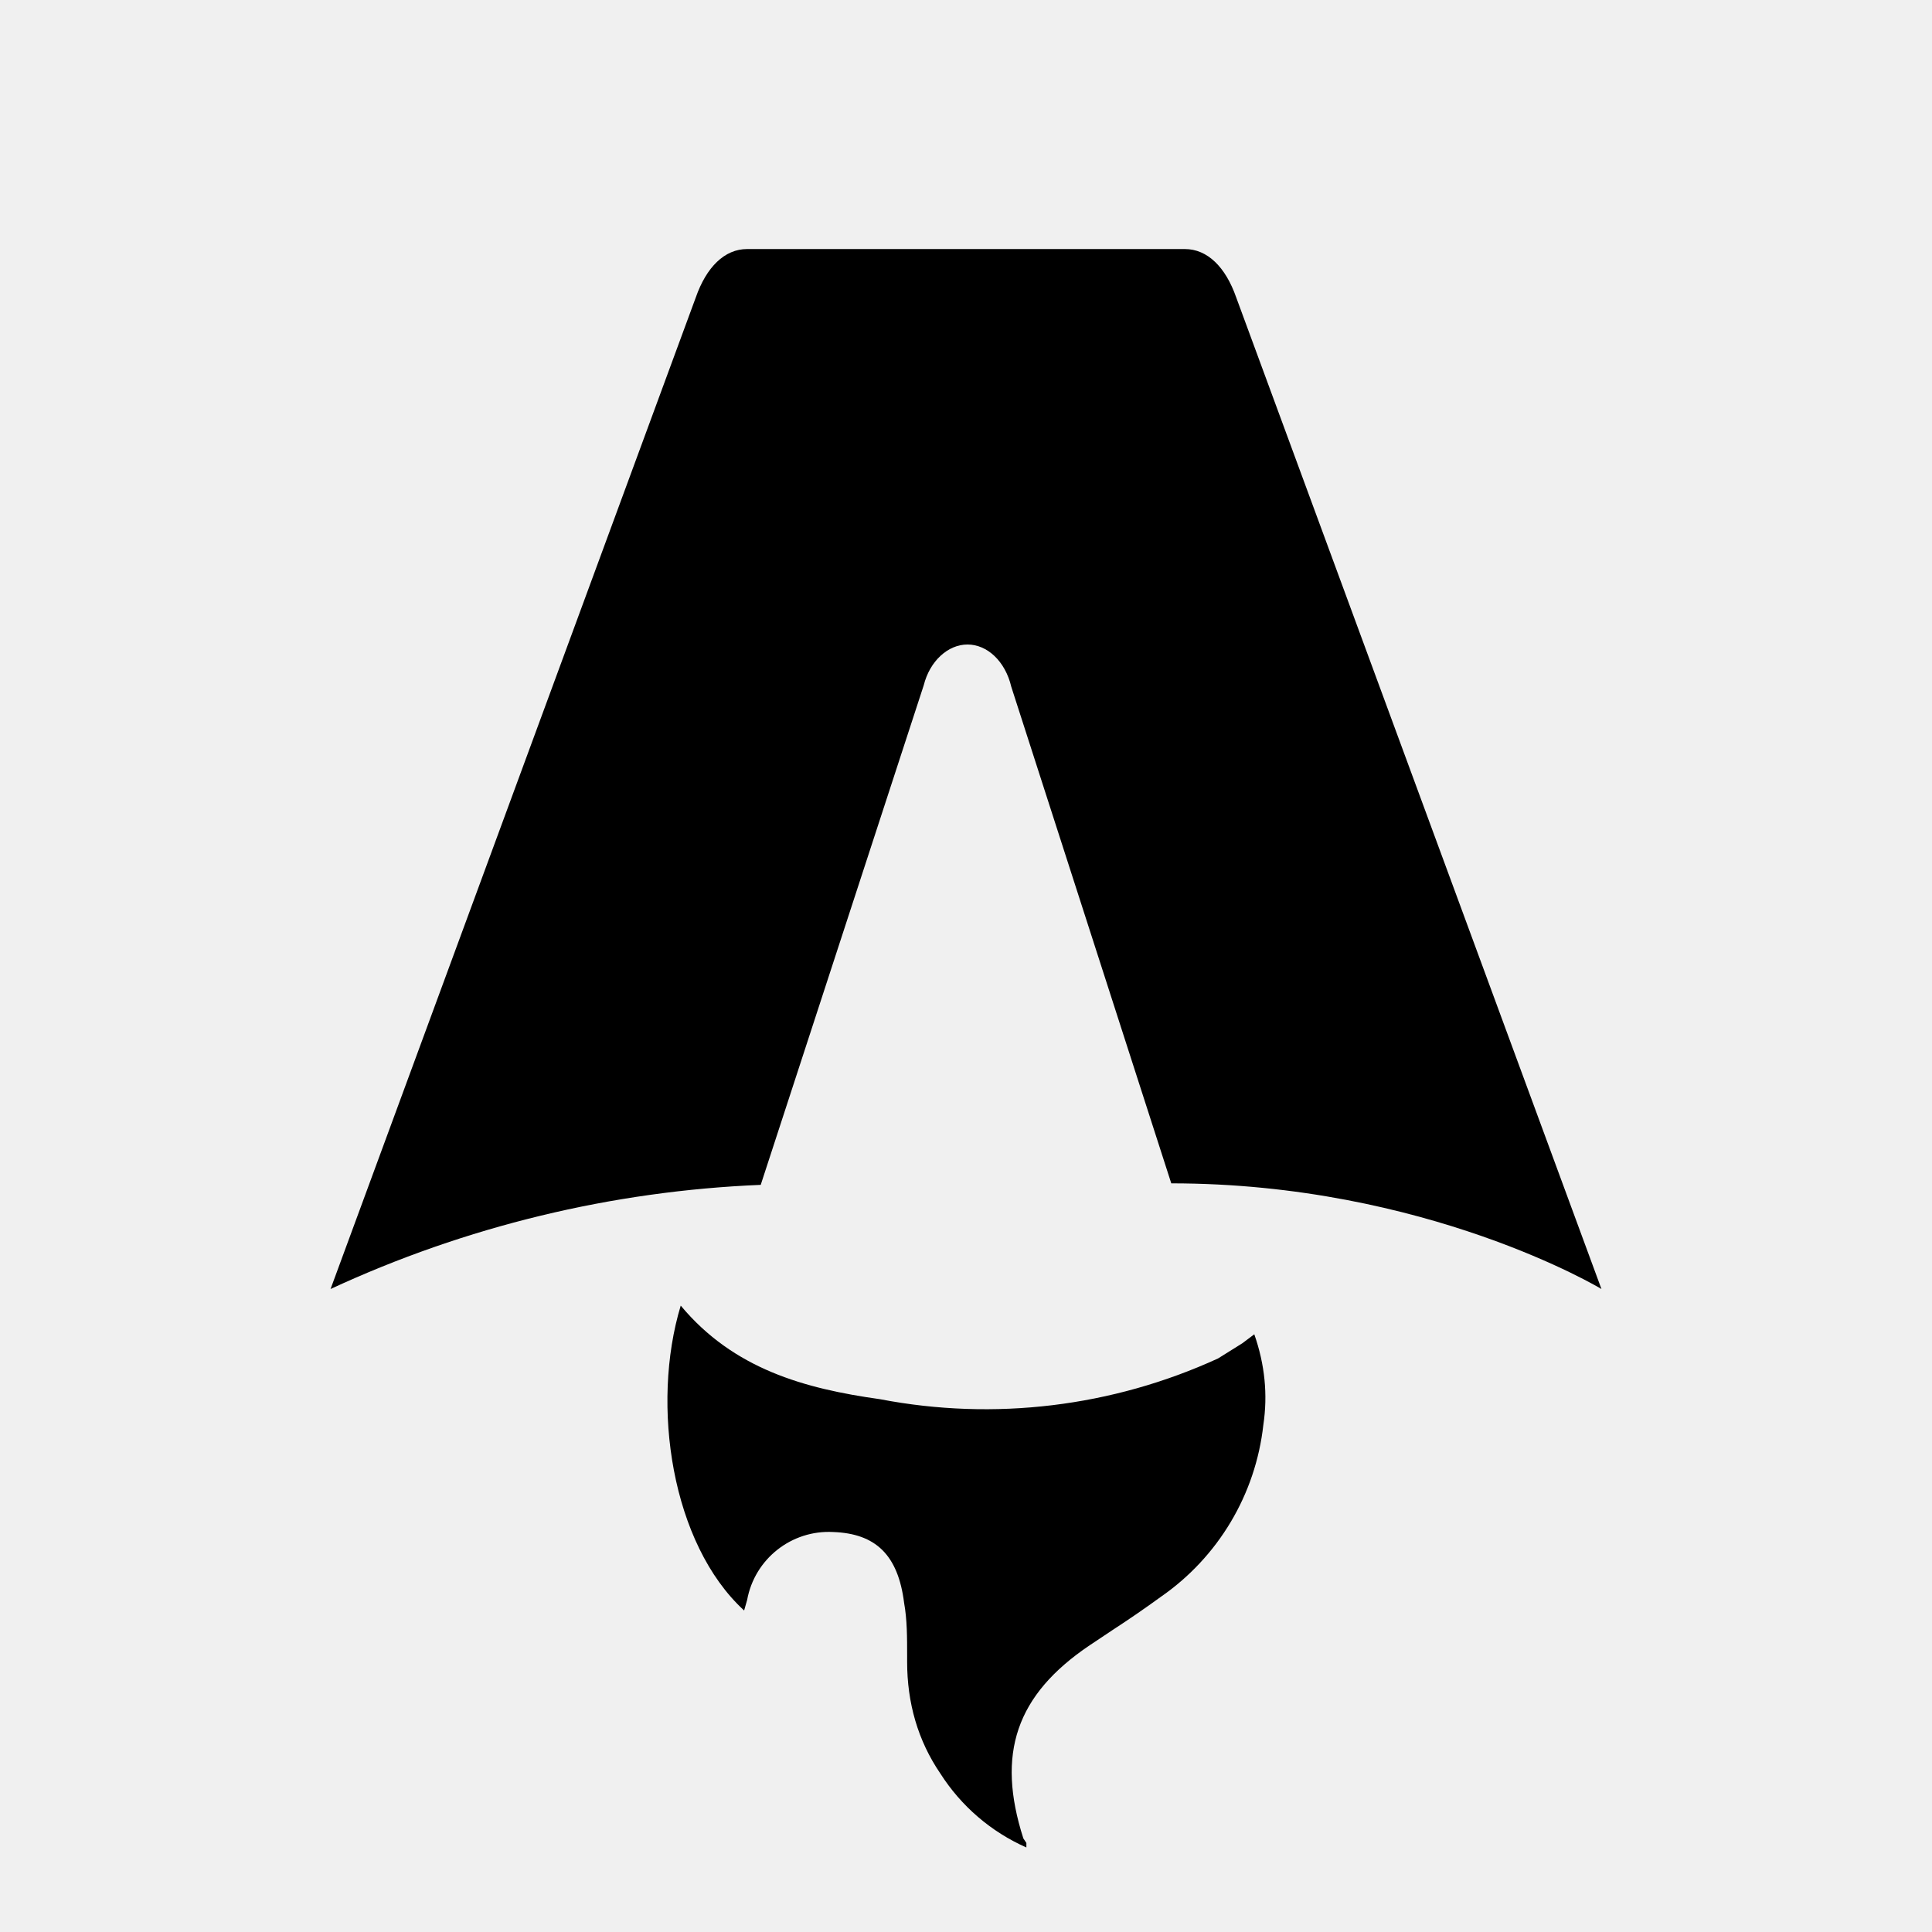
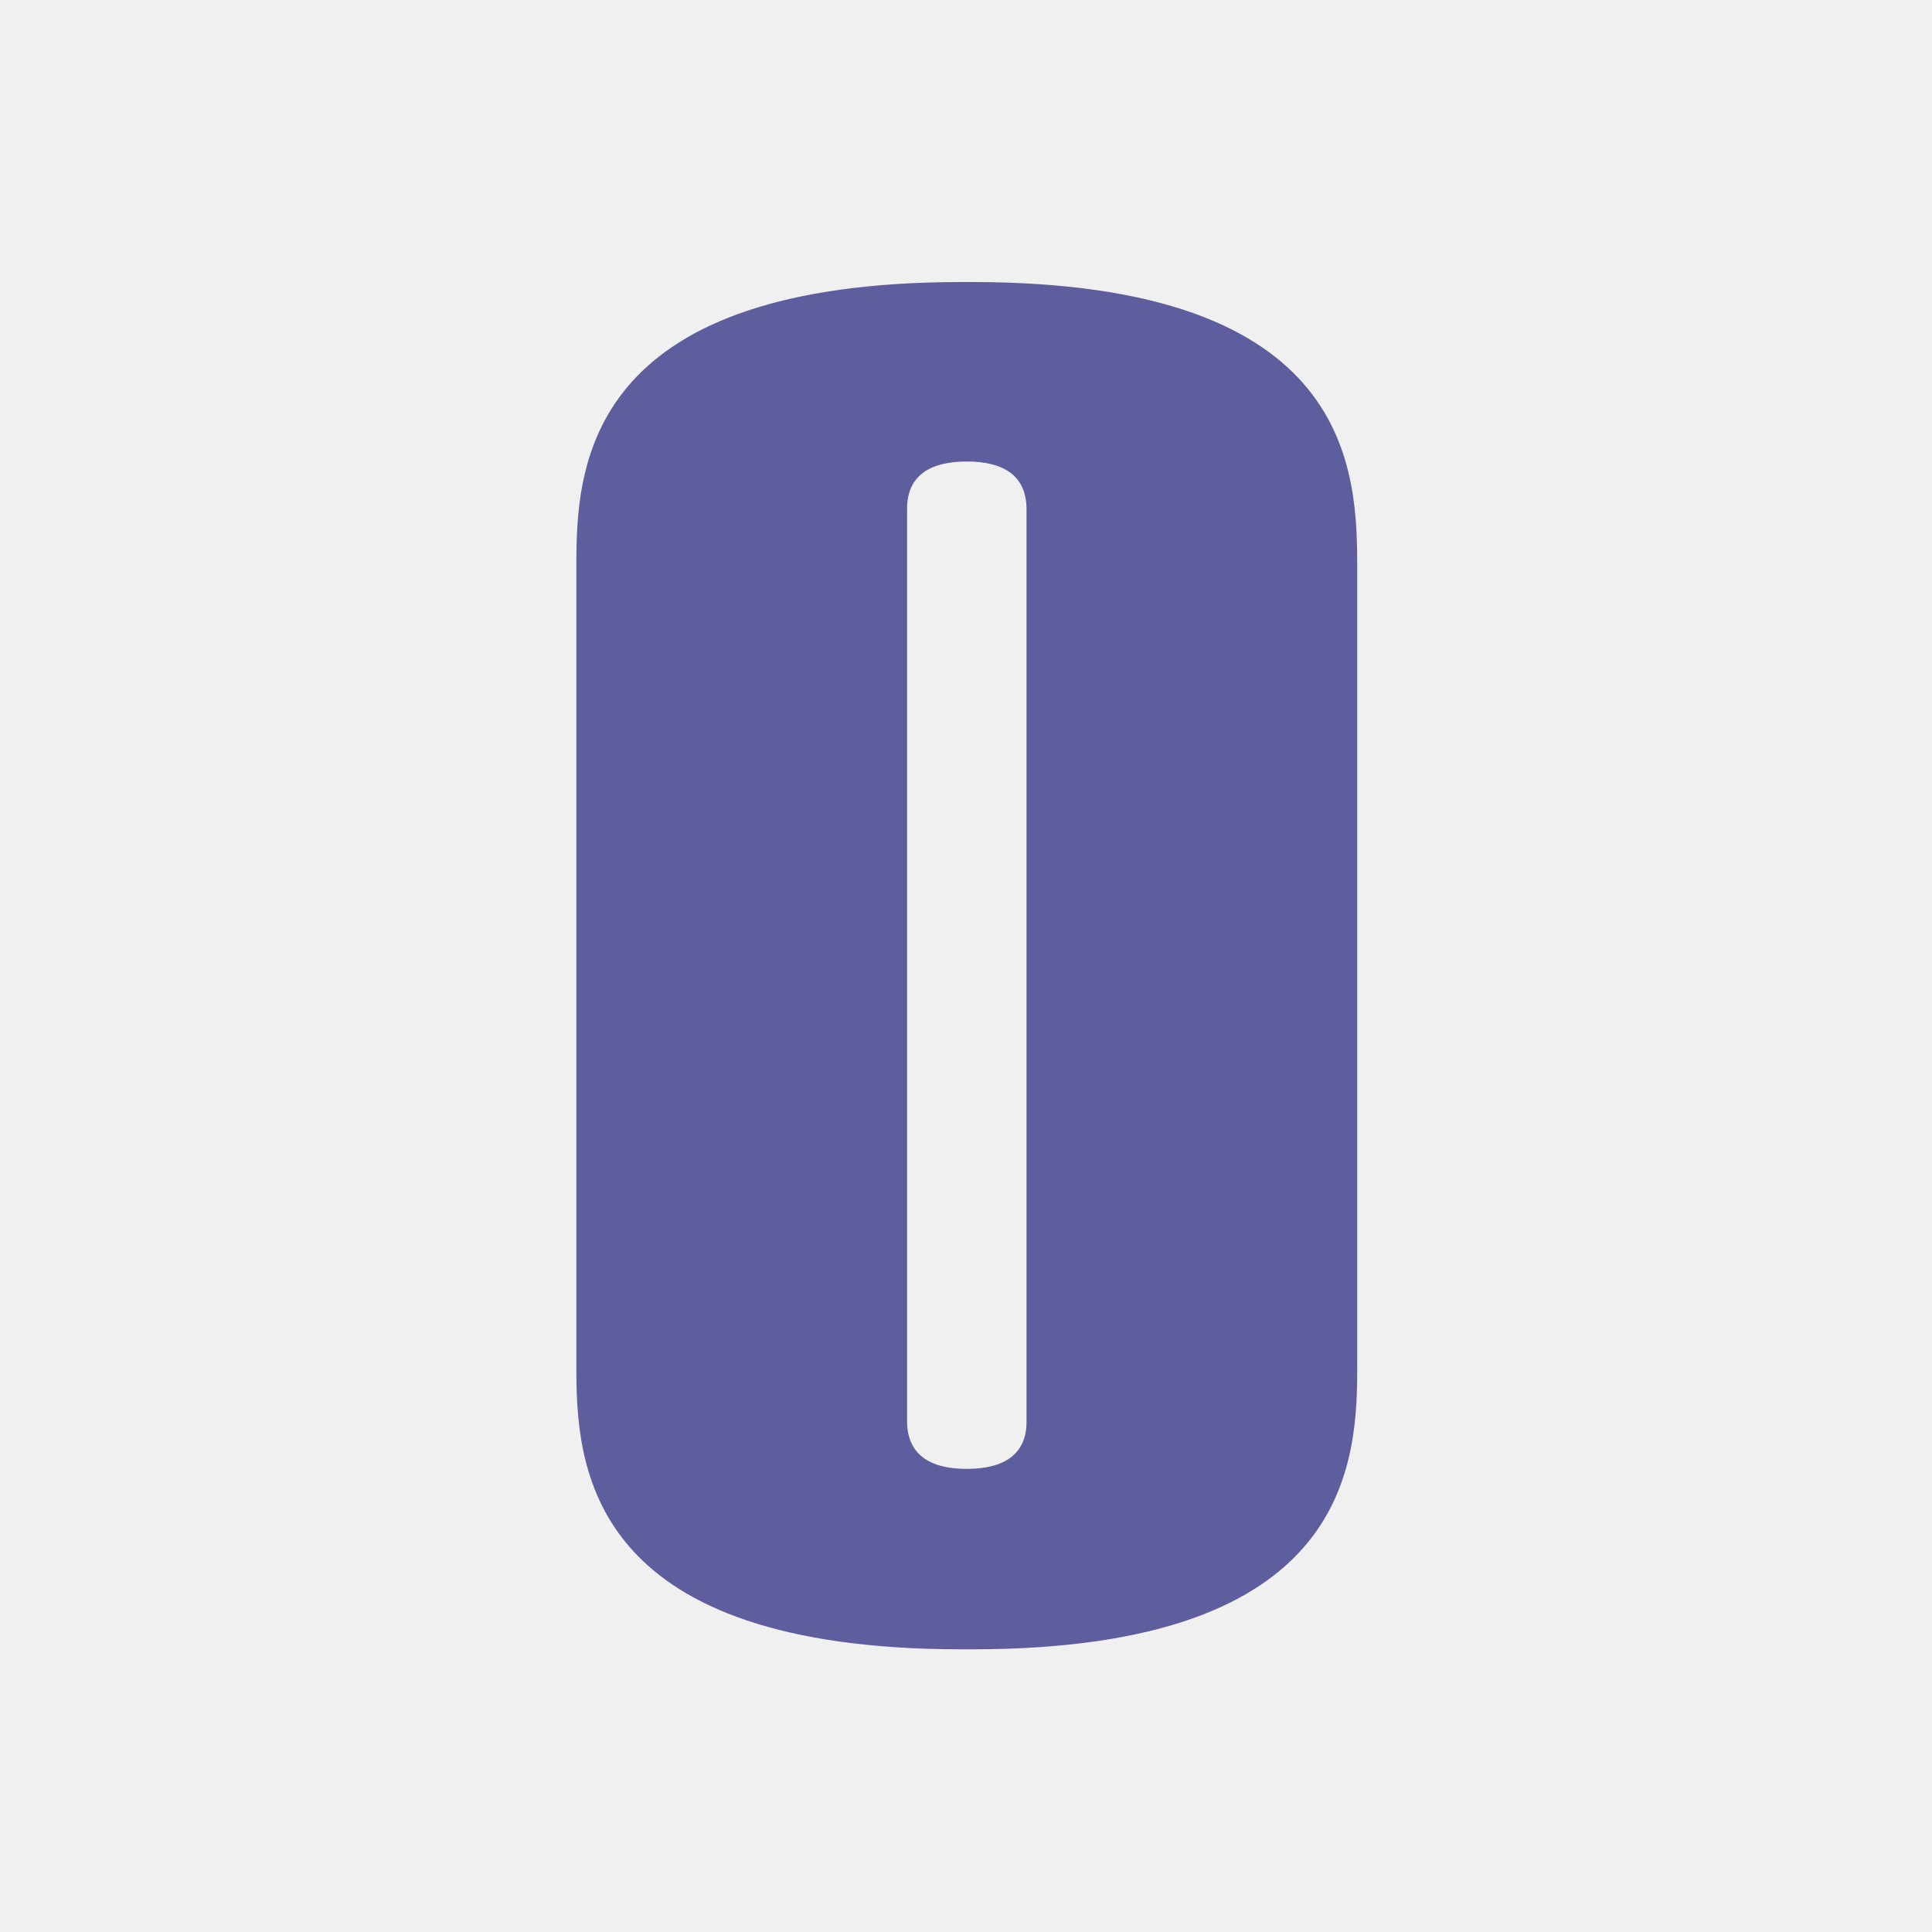
- <svg xmlns="http://www.w3.org/2000/svg" fill="none" viewBox="0 0 128 128">
-   <path d="M50.4 78.5a75.1 75.1 0 0 0-28.5 6.9l24.2-65.7c.7-2 1.9-3.2 3.4-3.2h29c1.5 0 2.7 1.2 3.4 3.2l24.2 65.7s-11.6-7-28.5-7L67 45.5c-.4-1.7-1.6-2.8-2.9-2.8-1.3 0-2.5 1.1-2.9 2.7L50.4 78.5Zm-1.1 28.2Zm-4.2-20.2c-2 6.6-.6 15.8 4.2 20.2a17.5 17.5 0 0 1 .2-.7 5.5 5.5 0 0 1 5.7-4.5c2.8.1 4.3 1.5 4.7 4.7.2 1.1.2 2.3.2 3.5v.4c0 2.7.7 5.2 2.2 7.4a13 13 0 0 0 5.7 4.9v-.3l-.2-.3c-1.8-5.6-.5-9.5 4.4-12.8l1.5-1a73 73 0 0 0 3.2-2.2 16 16 0 0 0 6.8-11.4c.3-2 .1-4-.6-6l-.8.6-1.6 1a37 37 0 0 1-22.4 2.7c-5-.7-9.7-2-13.2-6.2Z" />
-   <style>
-         path { fill: #000; }
-         @media (prefers-color-scheme: dark) {
-             path { fill: #FFF; }
-         }
+ <svg xmlns="http://www.w3.org/2000/svg" id="Camada_1" version="1.1" viewBox="0 0 595.3 595.3">
+   <defs>
+     <style>
+       .st0 {
+         fill: #5e5e9e;
+       }
    </style>
+   </defs>
+   <path class="st0" d="M418.2,175.3c0-30.4-1.2-88.4-118.8-88.4h-3c-112.8,0-118.6,53.5-118.8,84.7v251.9c.2,31.1,5.9,84.7,118.8,84.7h3c117.5,0,118.9-58.1,118.8-88.4v-244.3ZM316.3,438.1c0,9.7-6.5,14.5-18.4,14.5-11.9,0-18.3-4.8-18.4-14.5V156.7c0-9.7,6.5-14.5,18.4-14.5,11.9,0,18.3,4.8,18.4,14.5v281.4Z" />
</svg>
